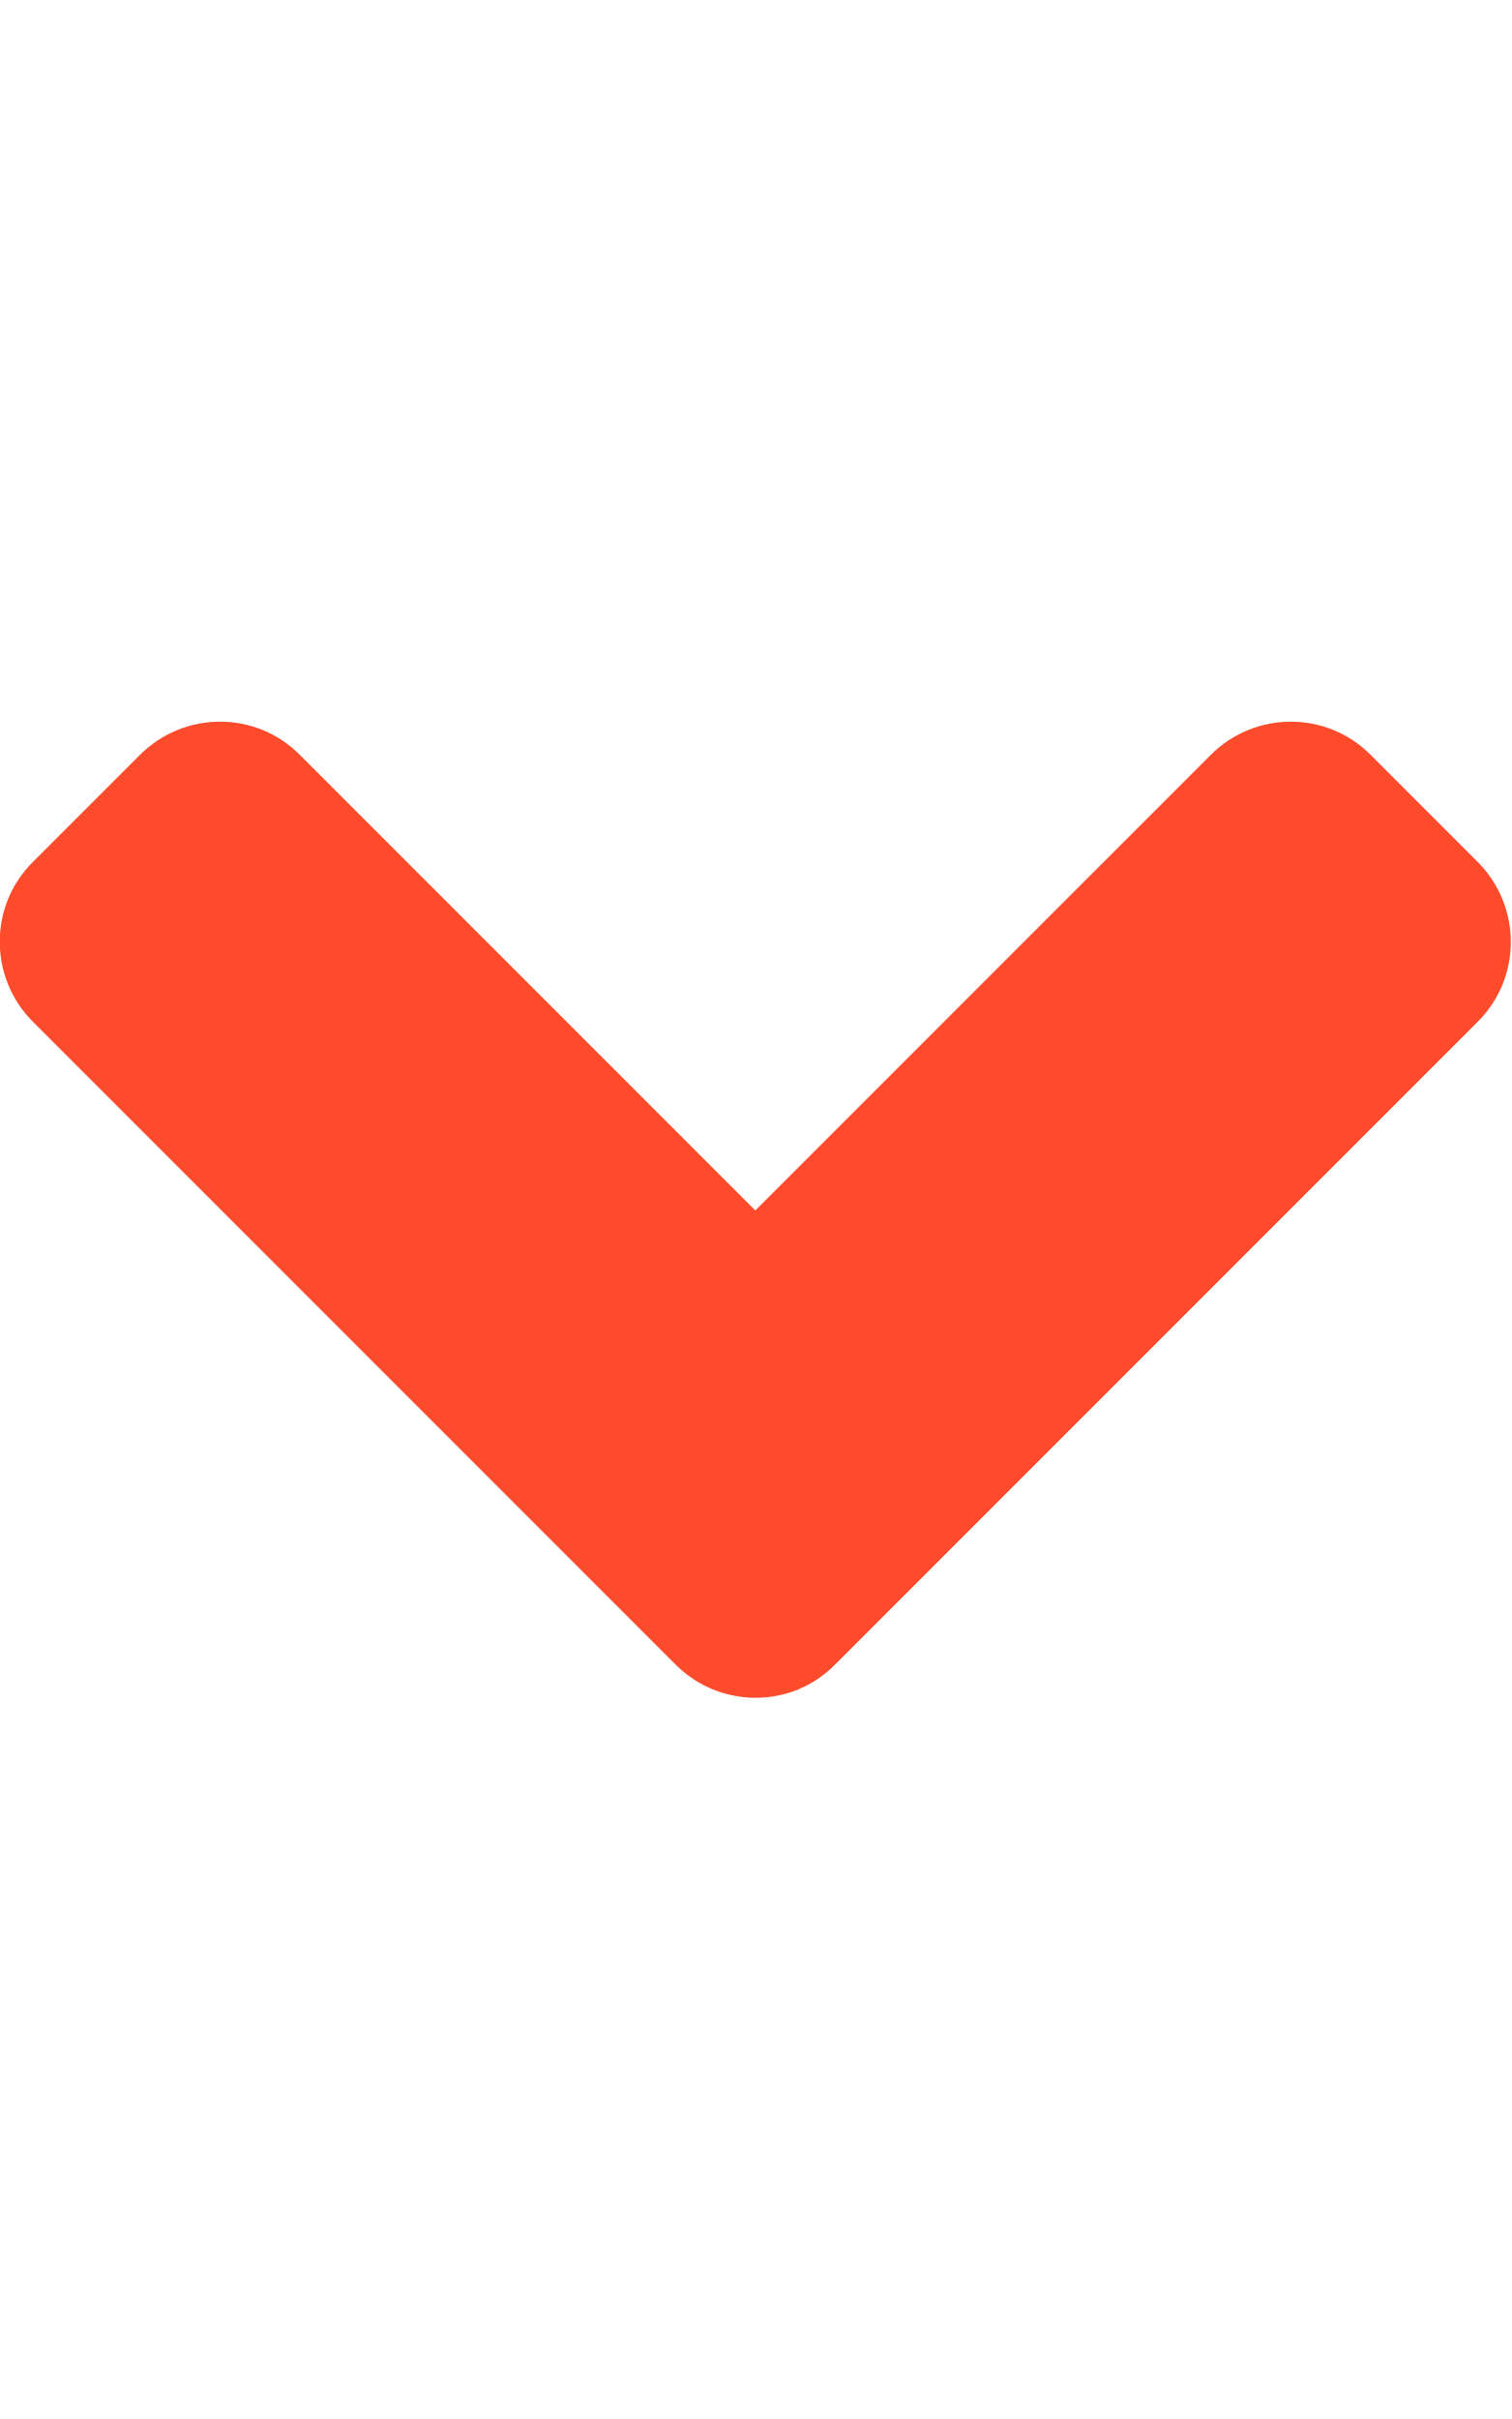
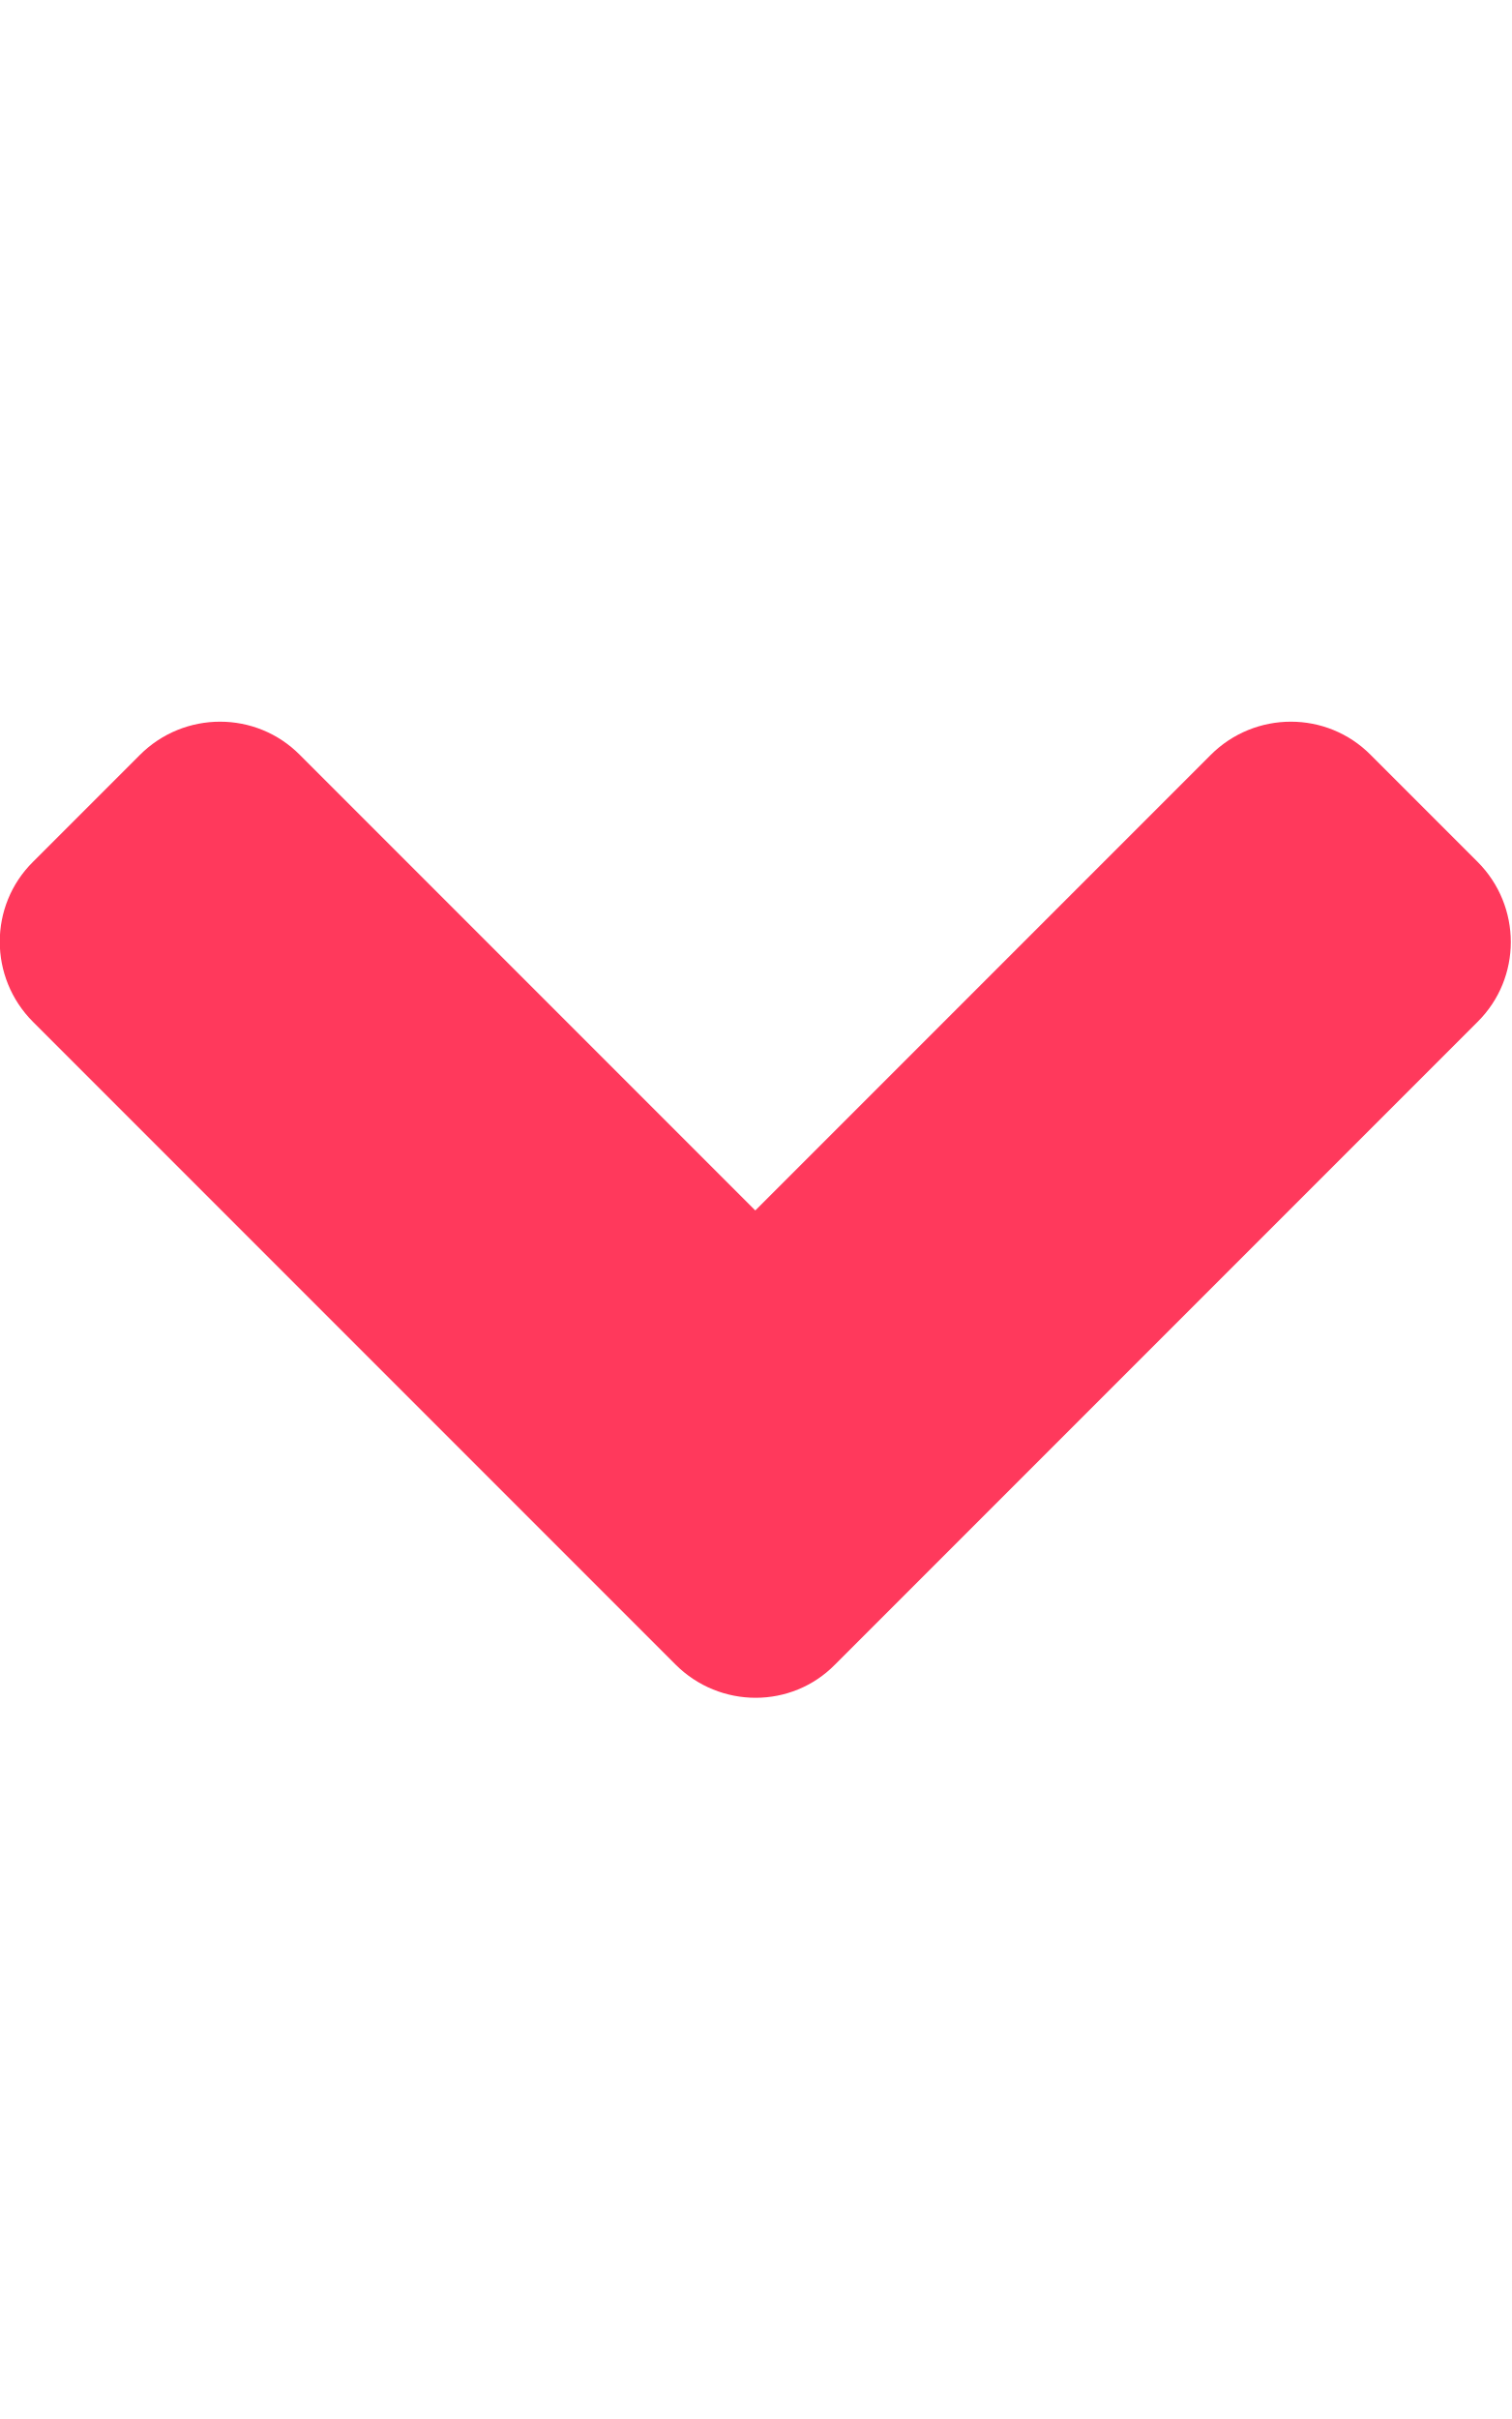
<svg xmlns="http://www.w3.org/2000/svg" viewBox="0 0 320 512">
-   <path style="fill:#FE4B2B" d="M143 352.3L7 216.3c-9.4-9.4-9.4-24.6 0-33.9l22.6-22.6c9.4-9.4 24.6-9.4 33.9 0l96.4 96.4 96.4-96.4c9.4-9.4 24.6-9.4 33.9 0l22.6 22.6c9.4 9.4 9.4 24.6 0 33.9l-136 136c-9.2 9.4-24.4 9.4-33.8 0z" />
+   <path style="fill:#ff395c" d="M143 352.3L7 216.3c-9.4-9.4-9.4-24.6 0-33.9l22.6-22.6c9.4-9.4 24.6-9.4 33.9 0l96.4 96.4 96.4-96.4c9.4-9.4 24.6-9.4 33.9 0l22.6 22.6c9.4 9.4 9.4 24.6 0 33.9l-136 136c-9.2 9.4-24.4 9.4-33.8 0z" />
</svg>
